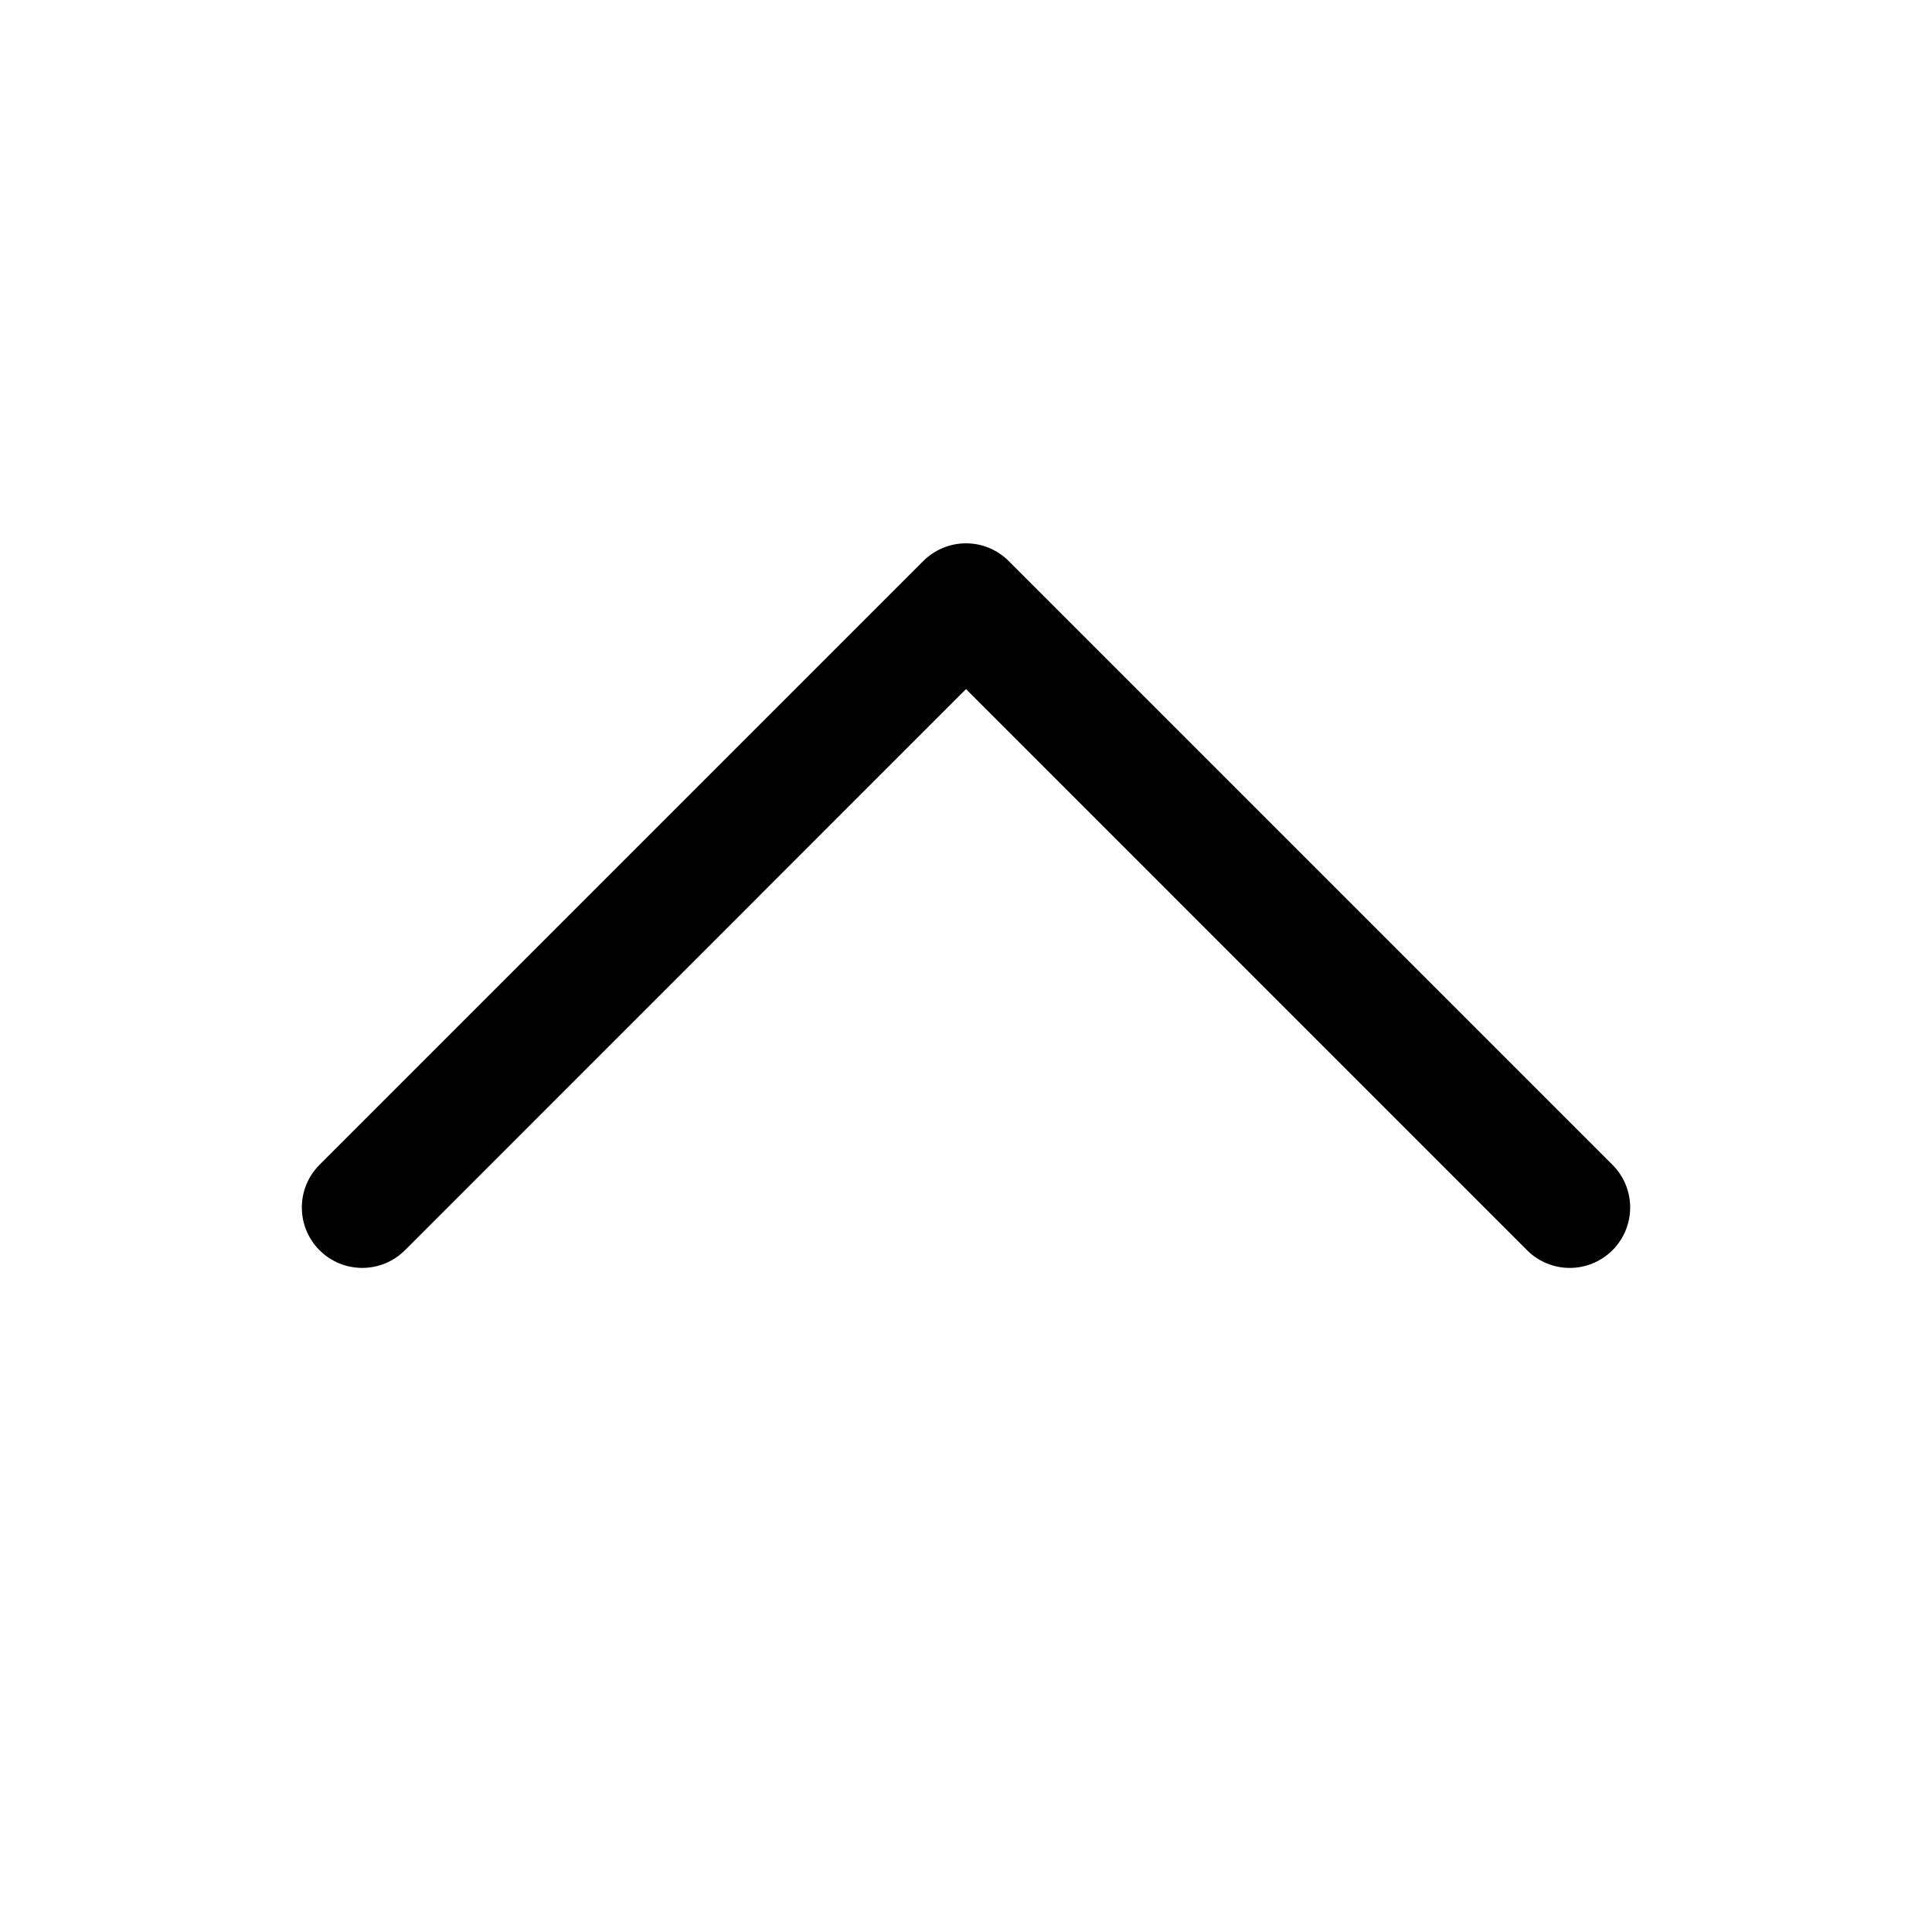
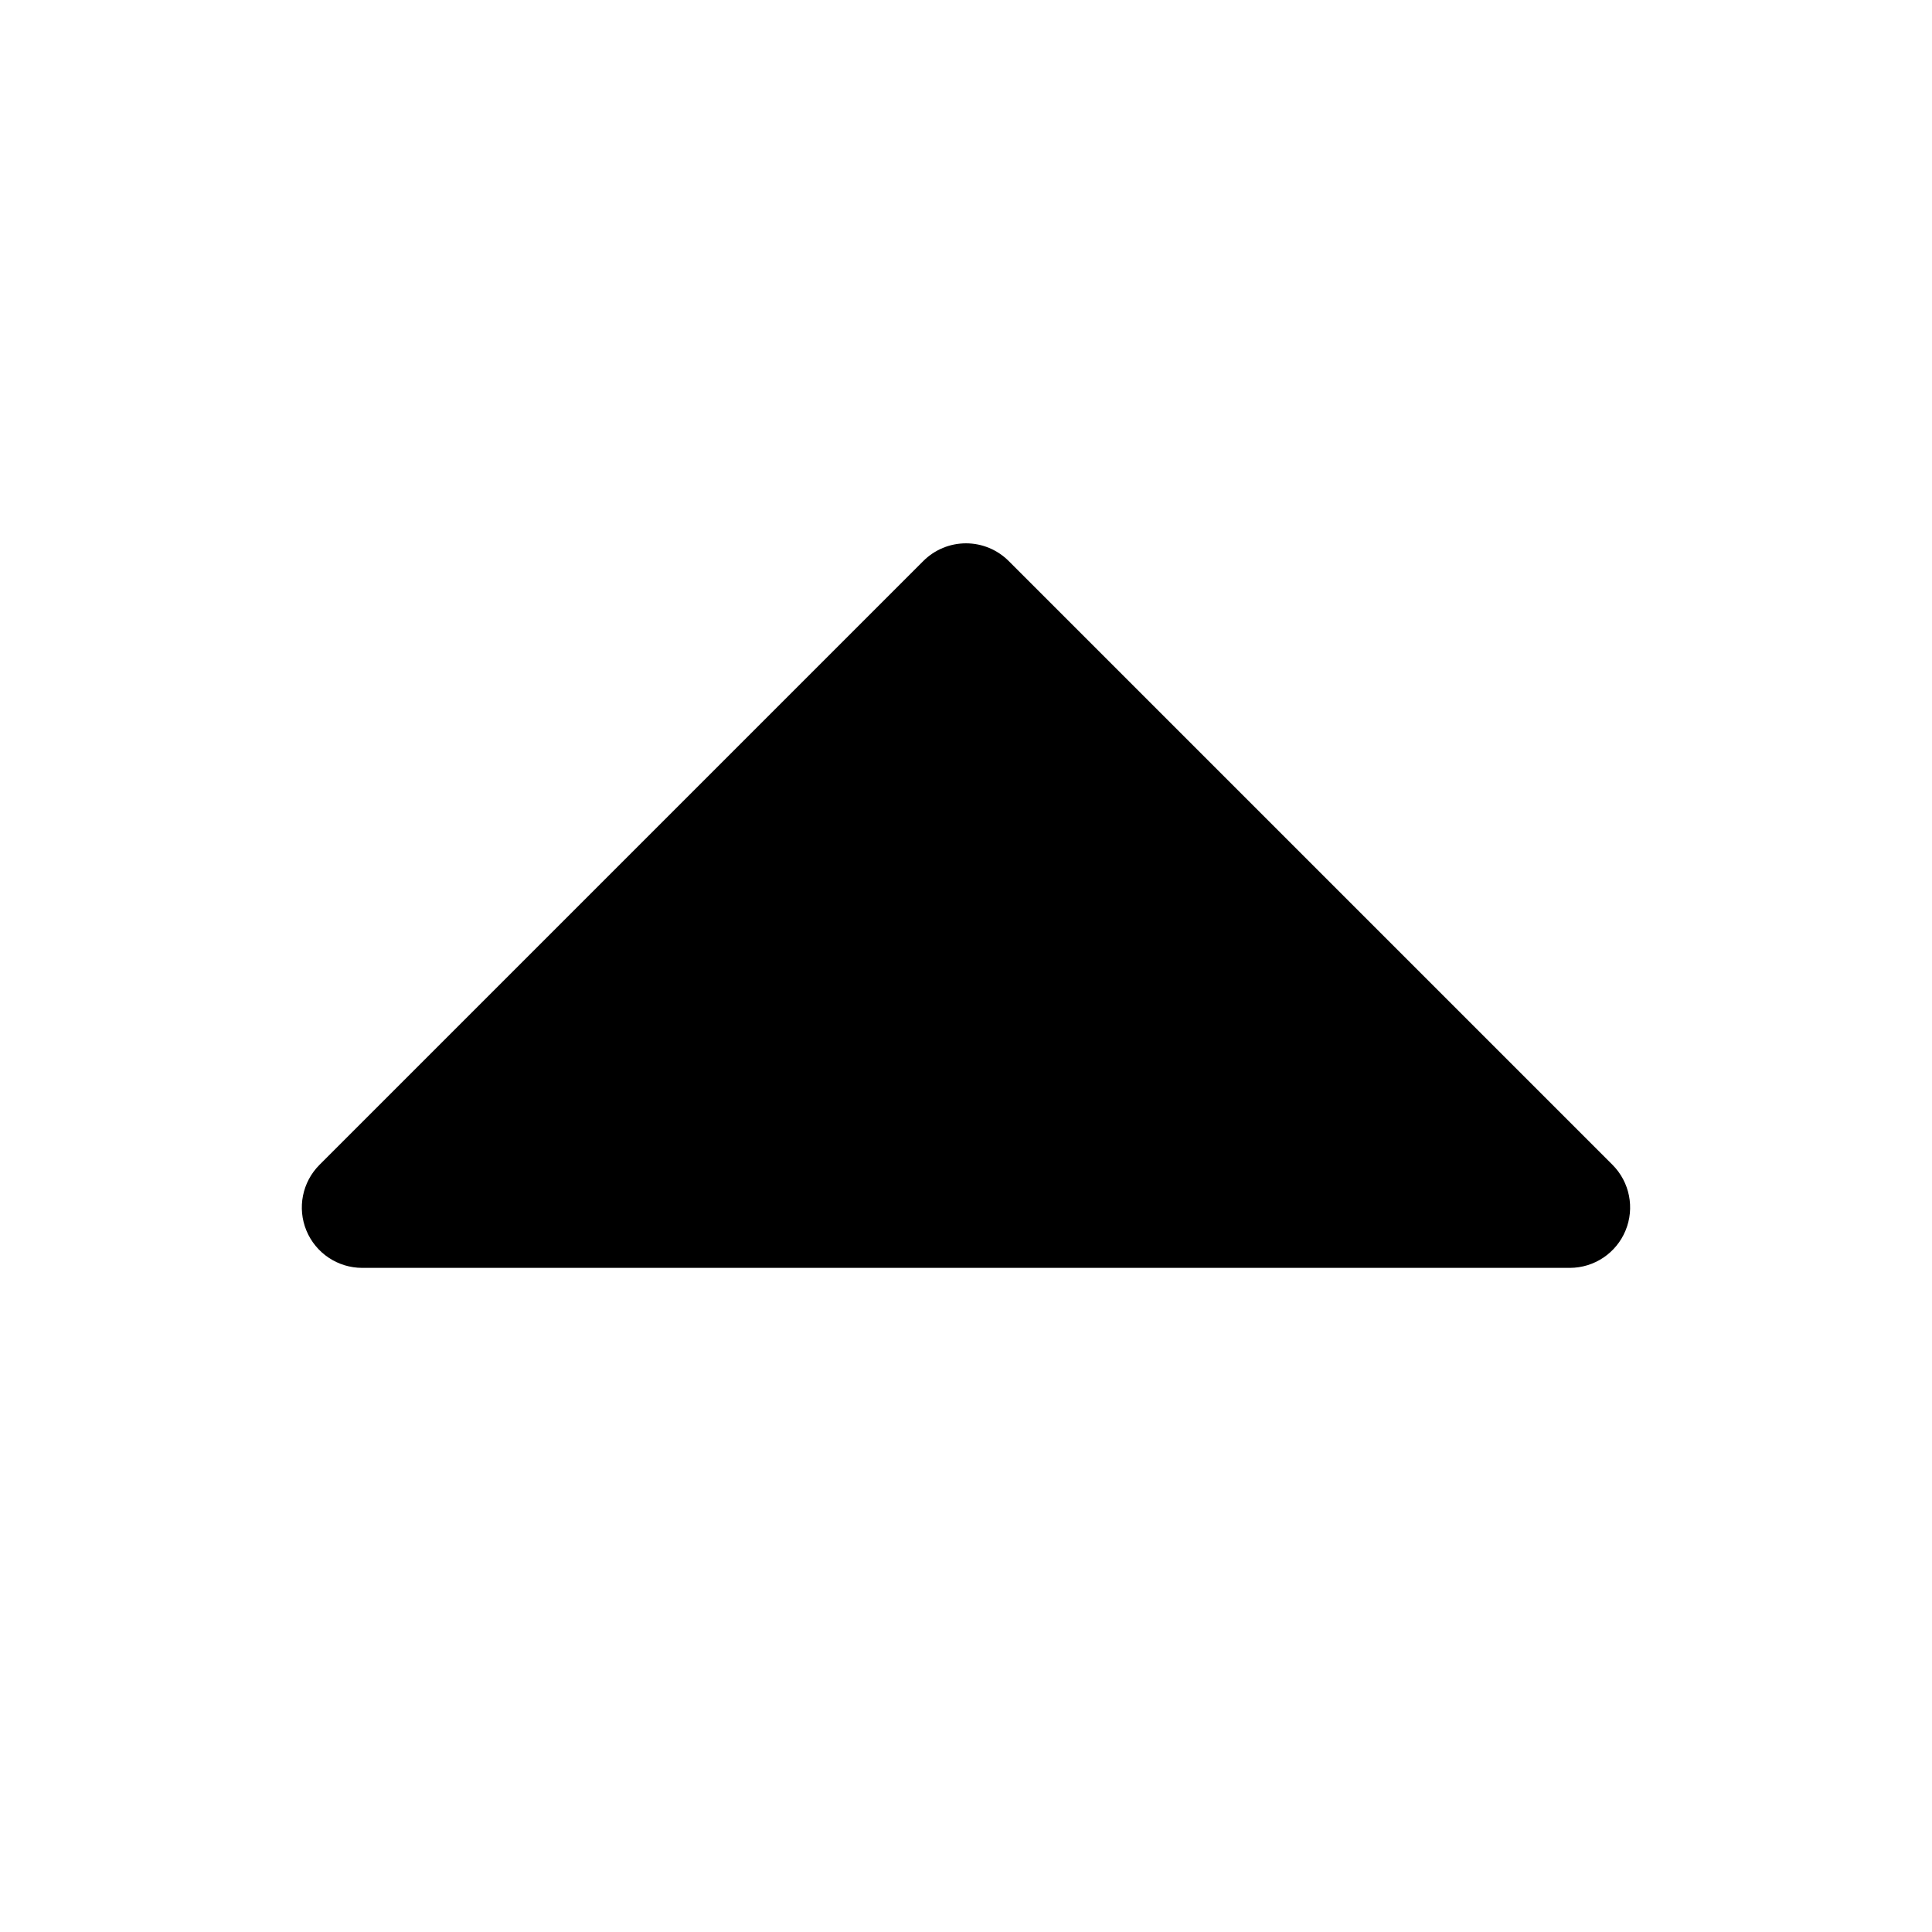
- <svg xmlns="http://www.w3.org/2000/svg" width="32" height="32" fill="#000000" viewBox="0 0 256 256">
-   <path d="M213.66,165.66a8,8,0,0,1-11.32,0L128,91.31,53.66,165.66a8,8,0,0,1-11.32-11.32l80-80a8,8,0,0,1,11.32,0l80,80A8,8,0,0,1,213.66,165.66Z" />
+ <svg xmlns="http://www.w3.org/2000/svg" viewBox="0 0 256 256" fill="currentColor">
+   <path d="M215.39,163.06A8,8,0,0,1,208,168H48a8,8,0,0,1-5.66-13.66l80-80a8,8,0,0,1,11.32,0l80,80A8,8,0,0,1,215.39,163.06Z" />
</svg>
